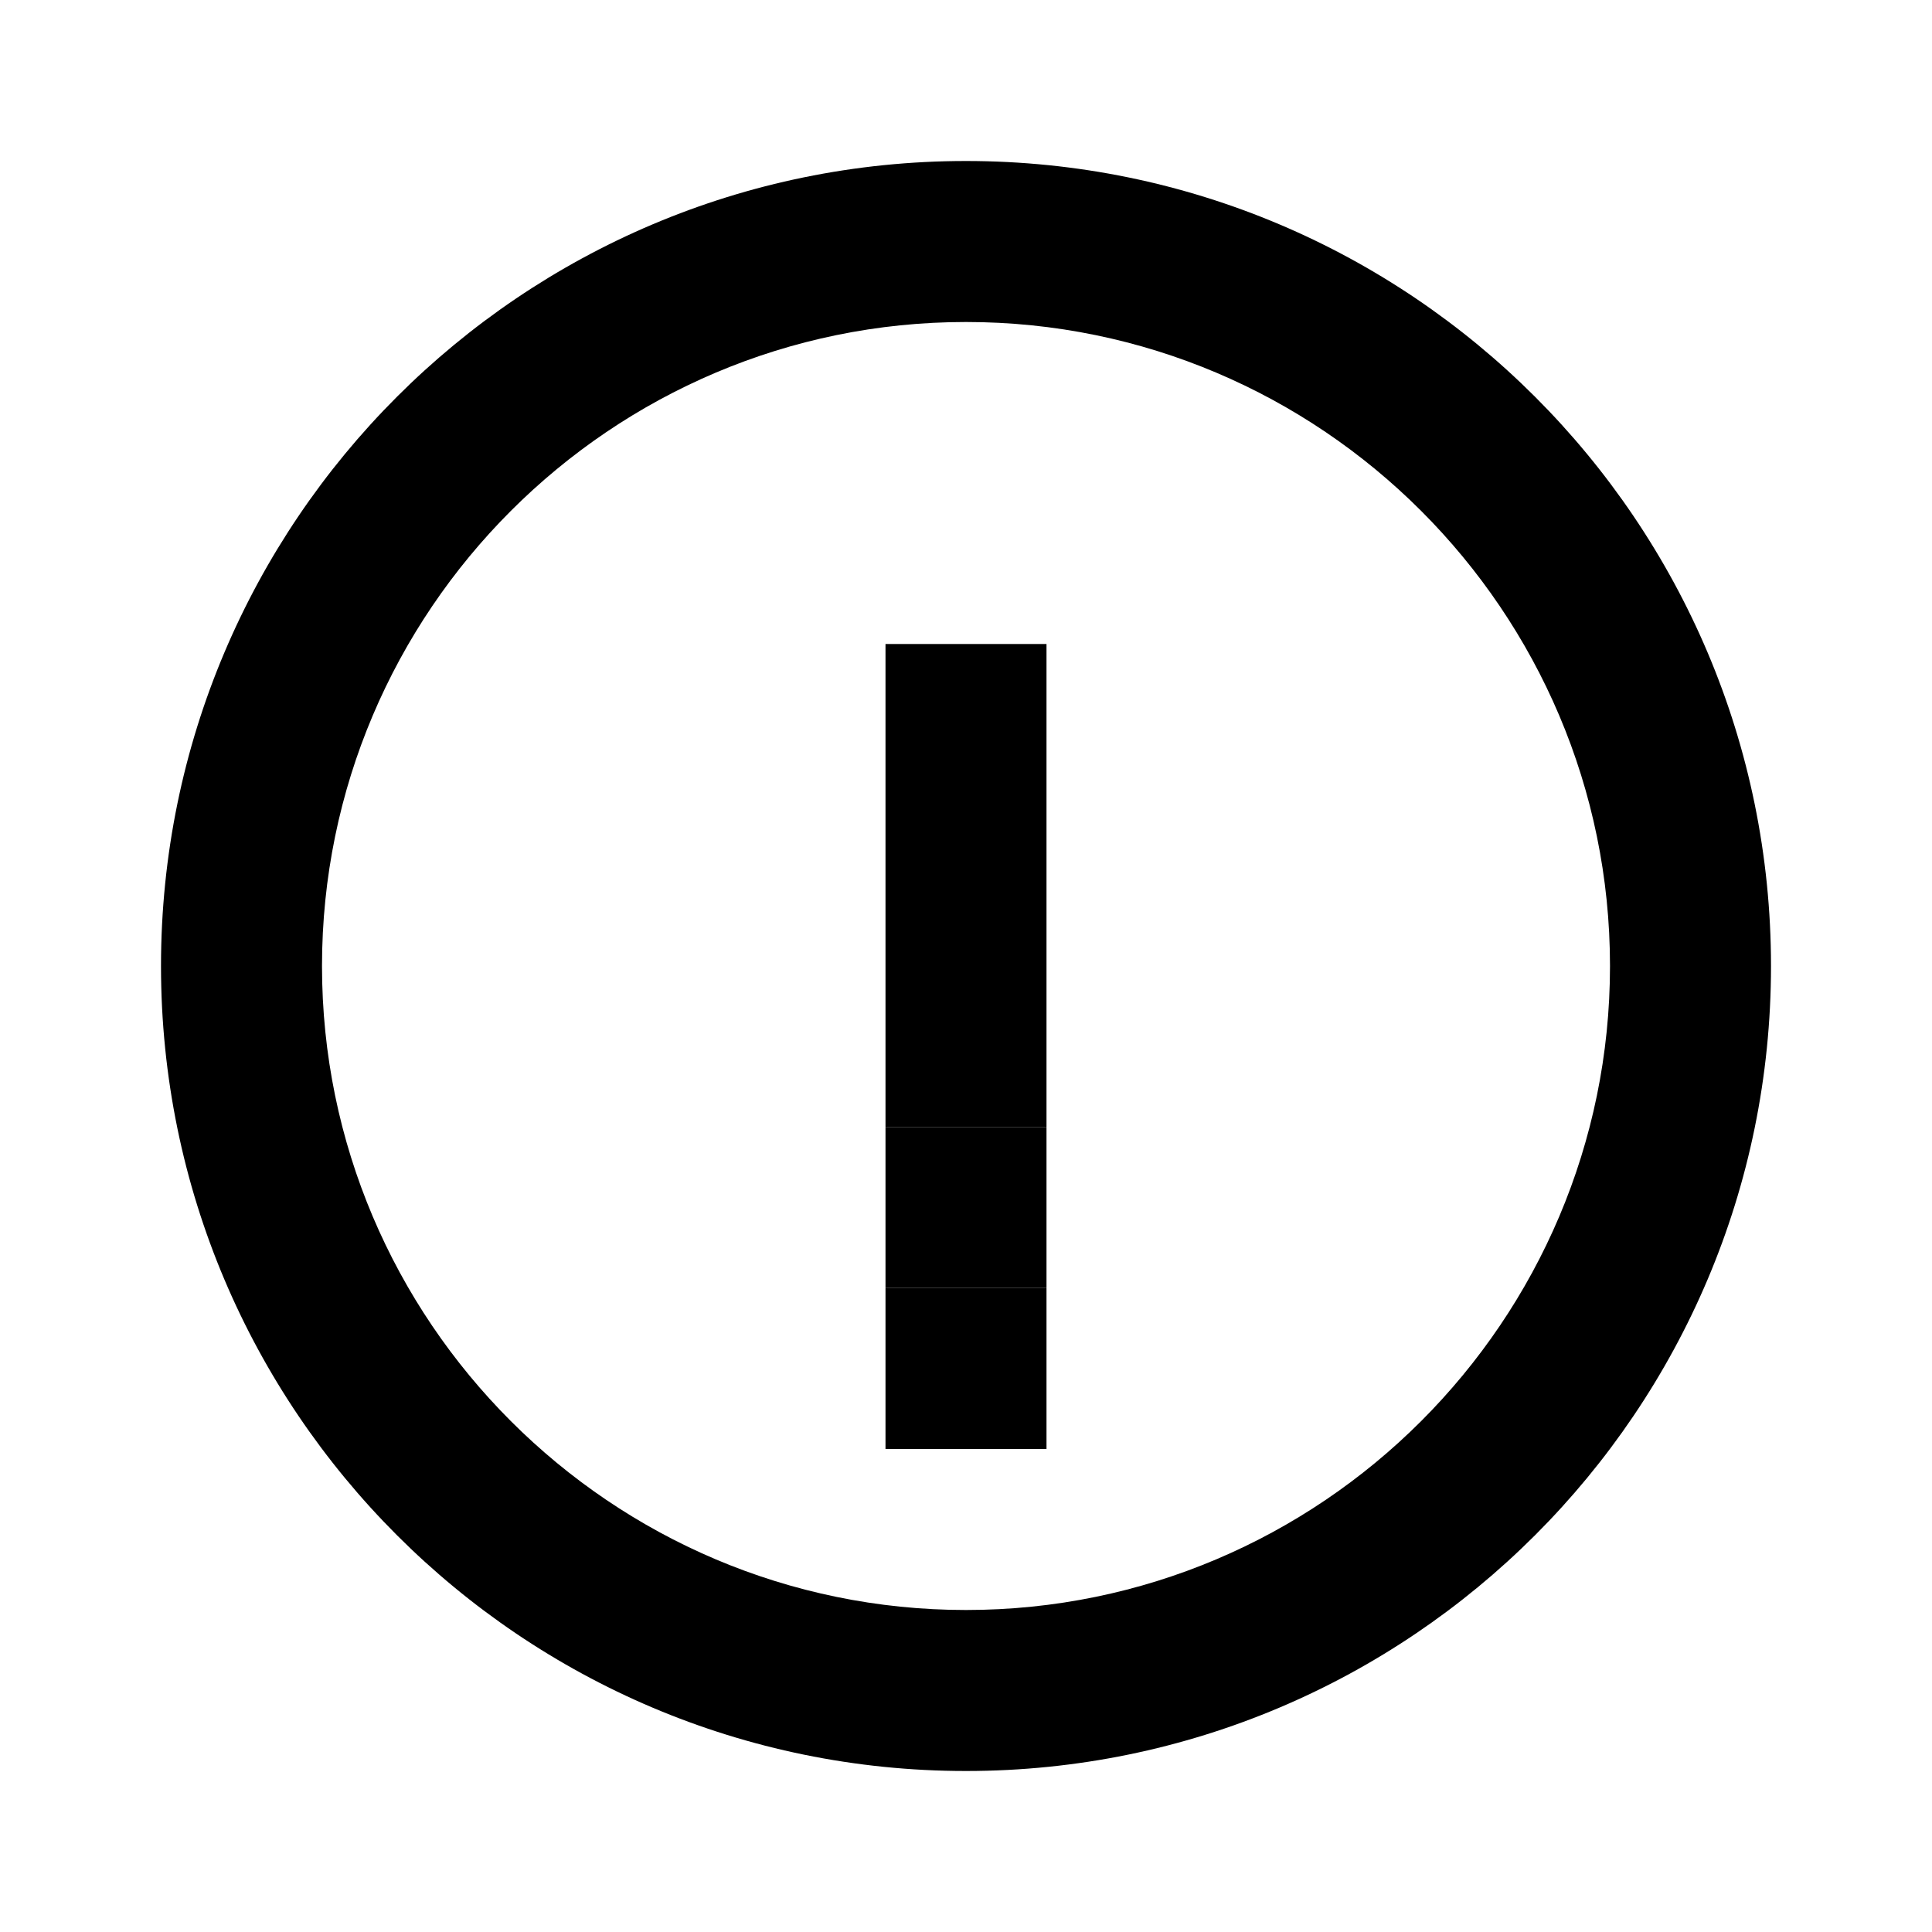
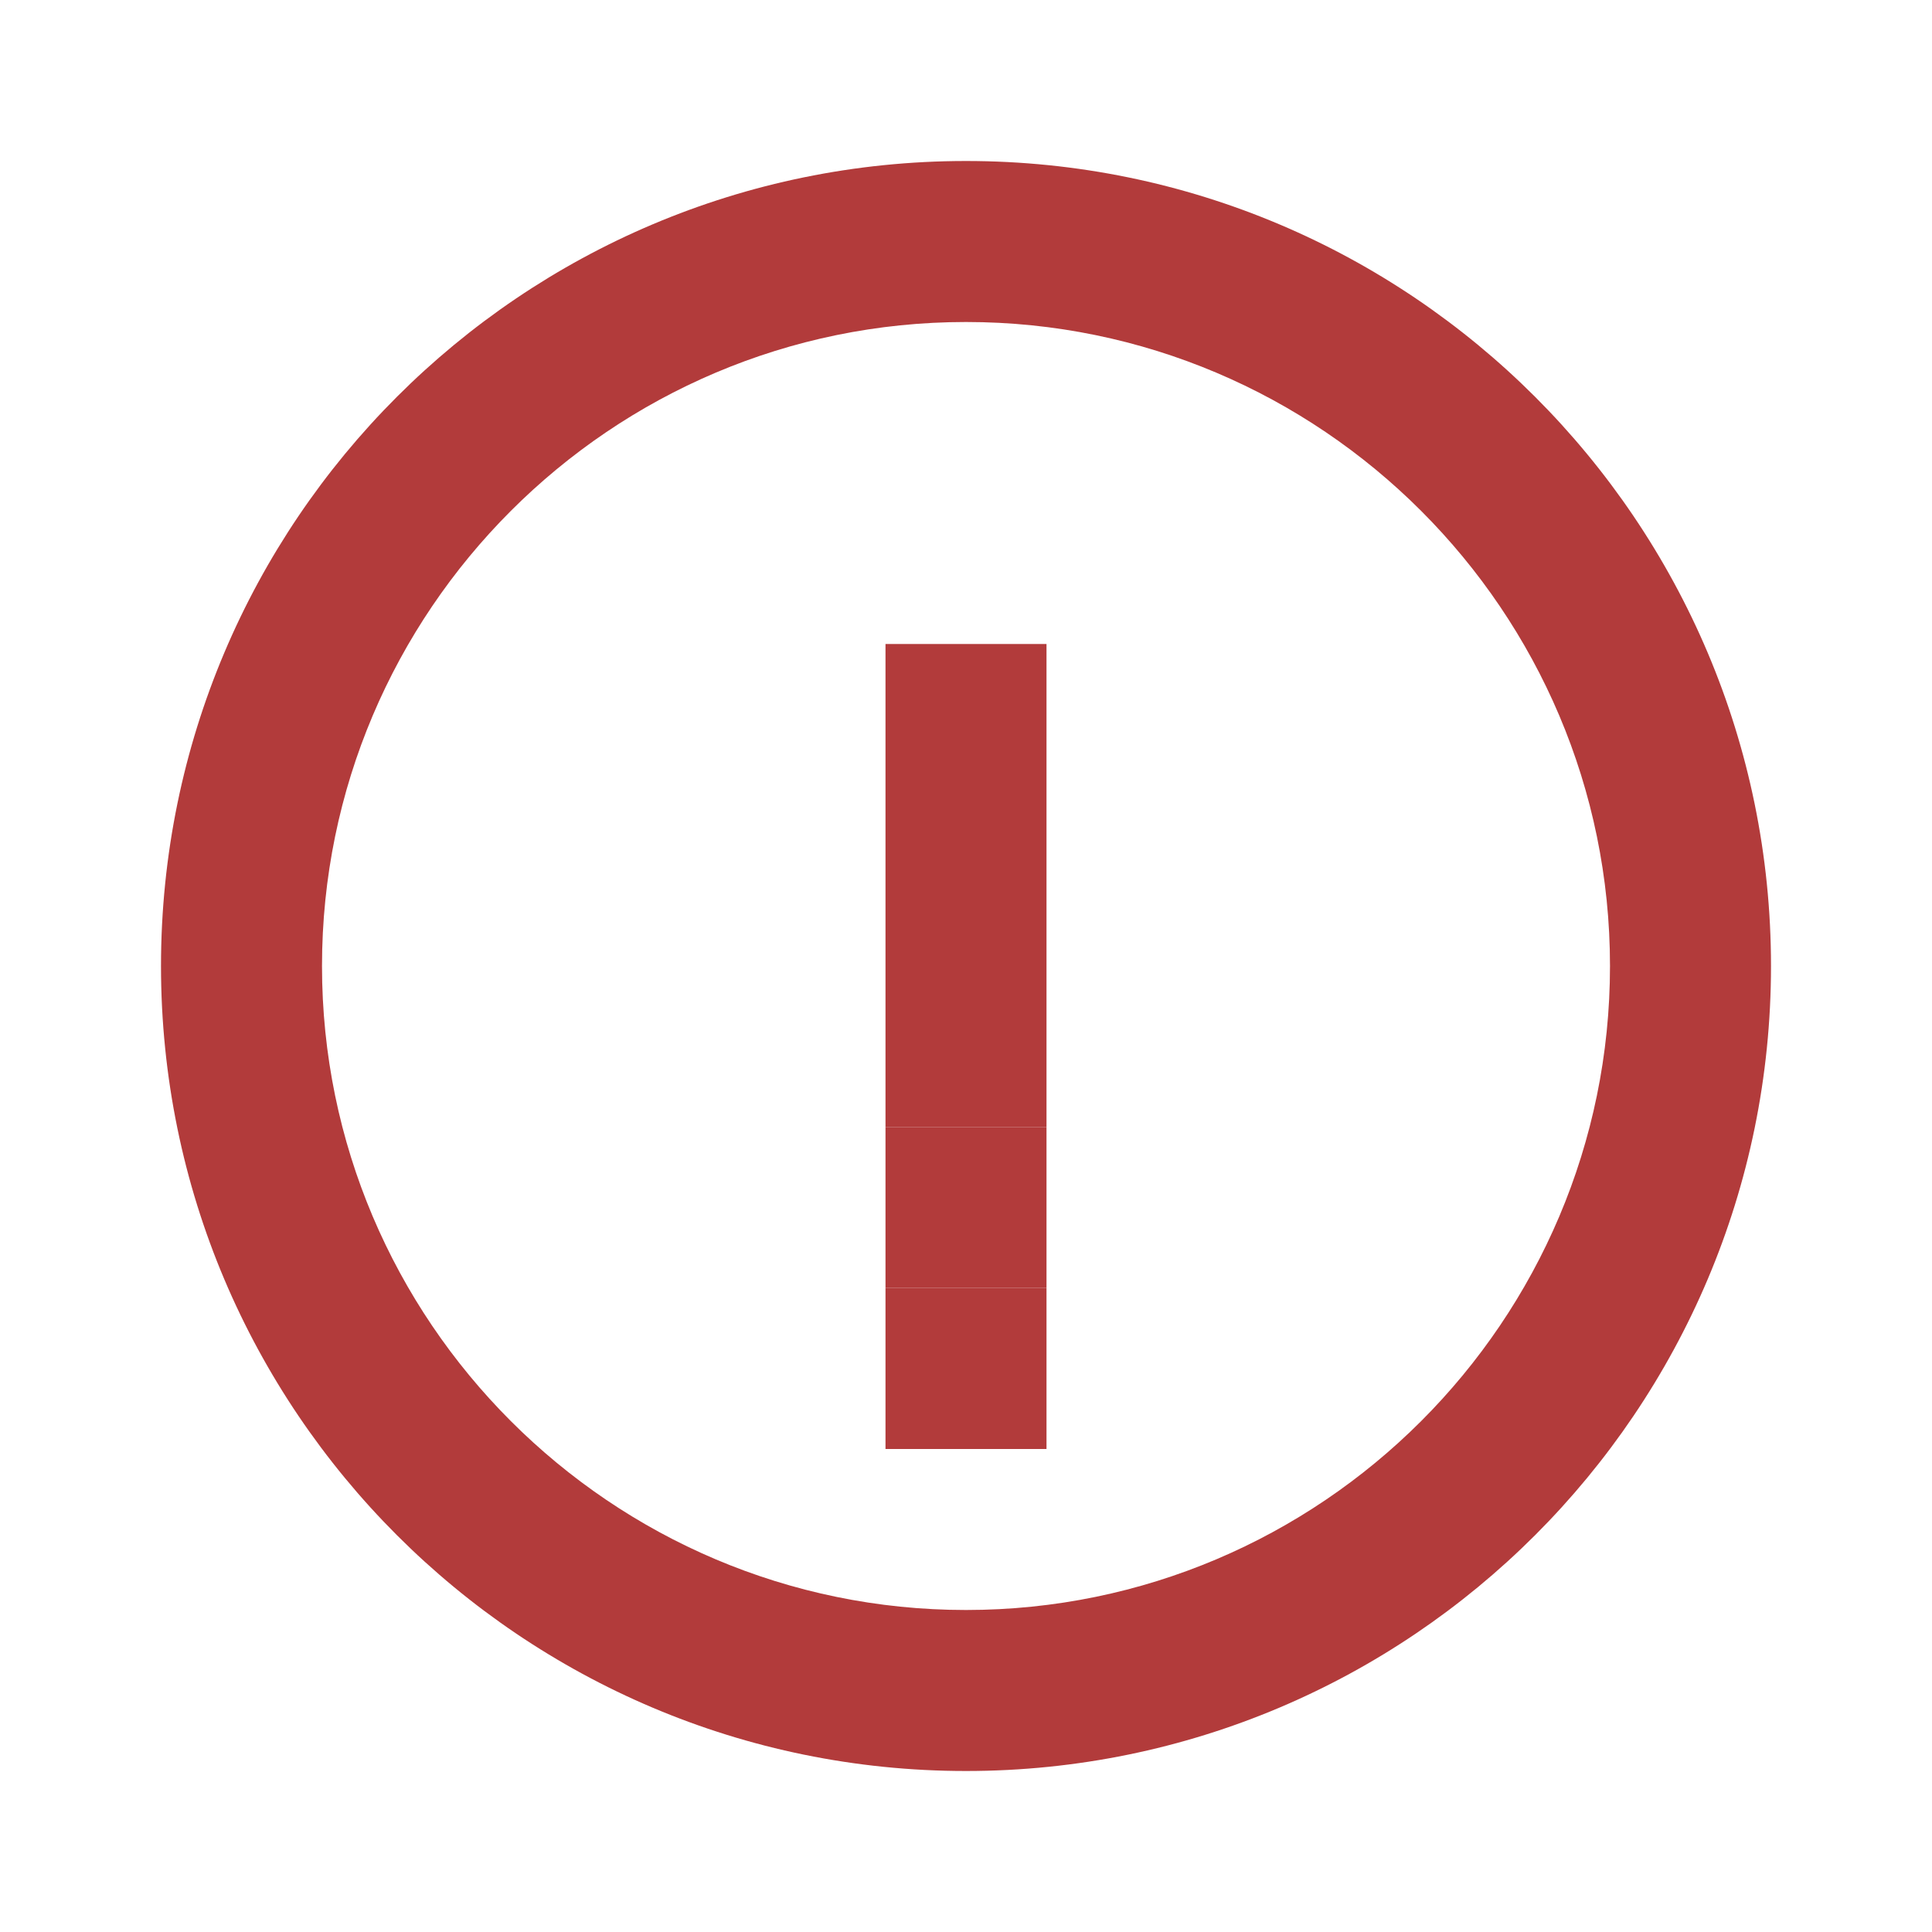
<svg xmlns="http://www.w3.org/2000/svg" width="800px" height="800px" viewBox="0 0 24 24">
-   <path fill="#000000" d="M12 2C6.48 2 2 6.48 2 12s4.48 10 10 10 10-4.48 10-10S17.52 2 12 2zm0 18c-4.41 0-8-3.59-8-8s3.59-8 8-8 8 3.59 8 8-3.59 8-8 8zm-1-12h2v6h-2zm0 8h2v2h-2z" />
-   <path fill="#000000" d="M11 14h2v2h-2z" />
+   <path fill="#b23b3b" d="M12 2C6.48 2 2 6.48 2 12s4.48 10 10 10 10-4.48 10-10S17.52 2 12 2zm0 18c-4.41 0-8-3.59-8-8s3.59-8 8-8 8 3.59 8 8-3.59 8-8 8zm-1-12h2v6h-2zm0 8h2v2h-2z" />
+   <path fill="#b23b3b" d="M11 14h2v2h-2z" />
</svg>
